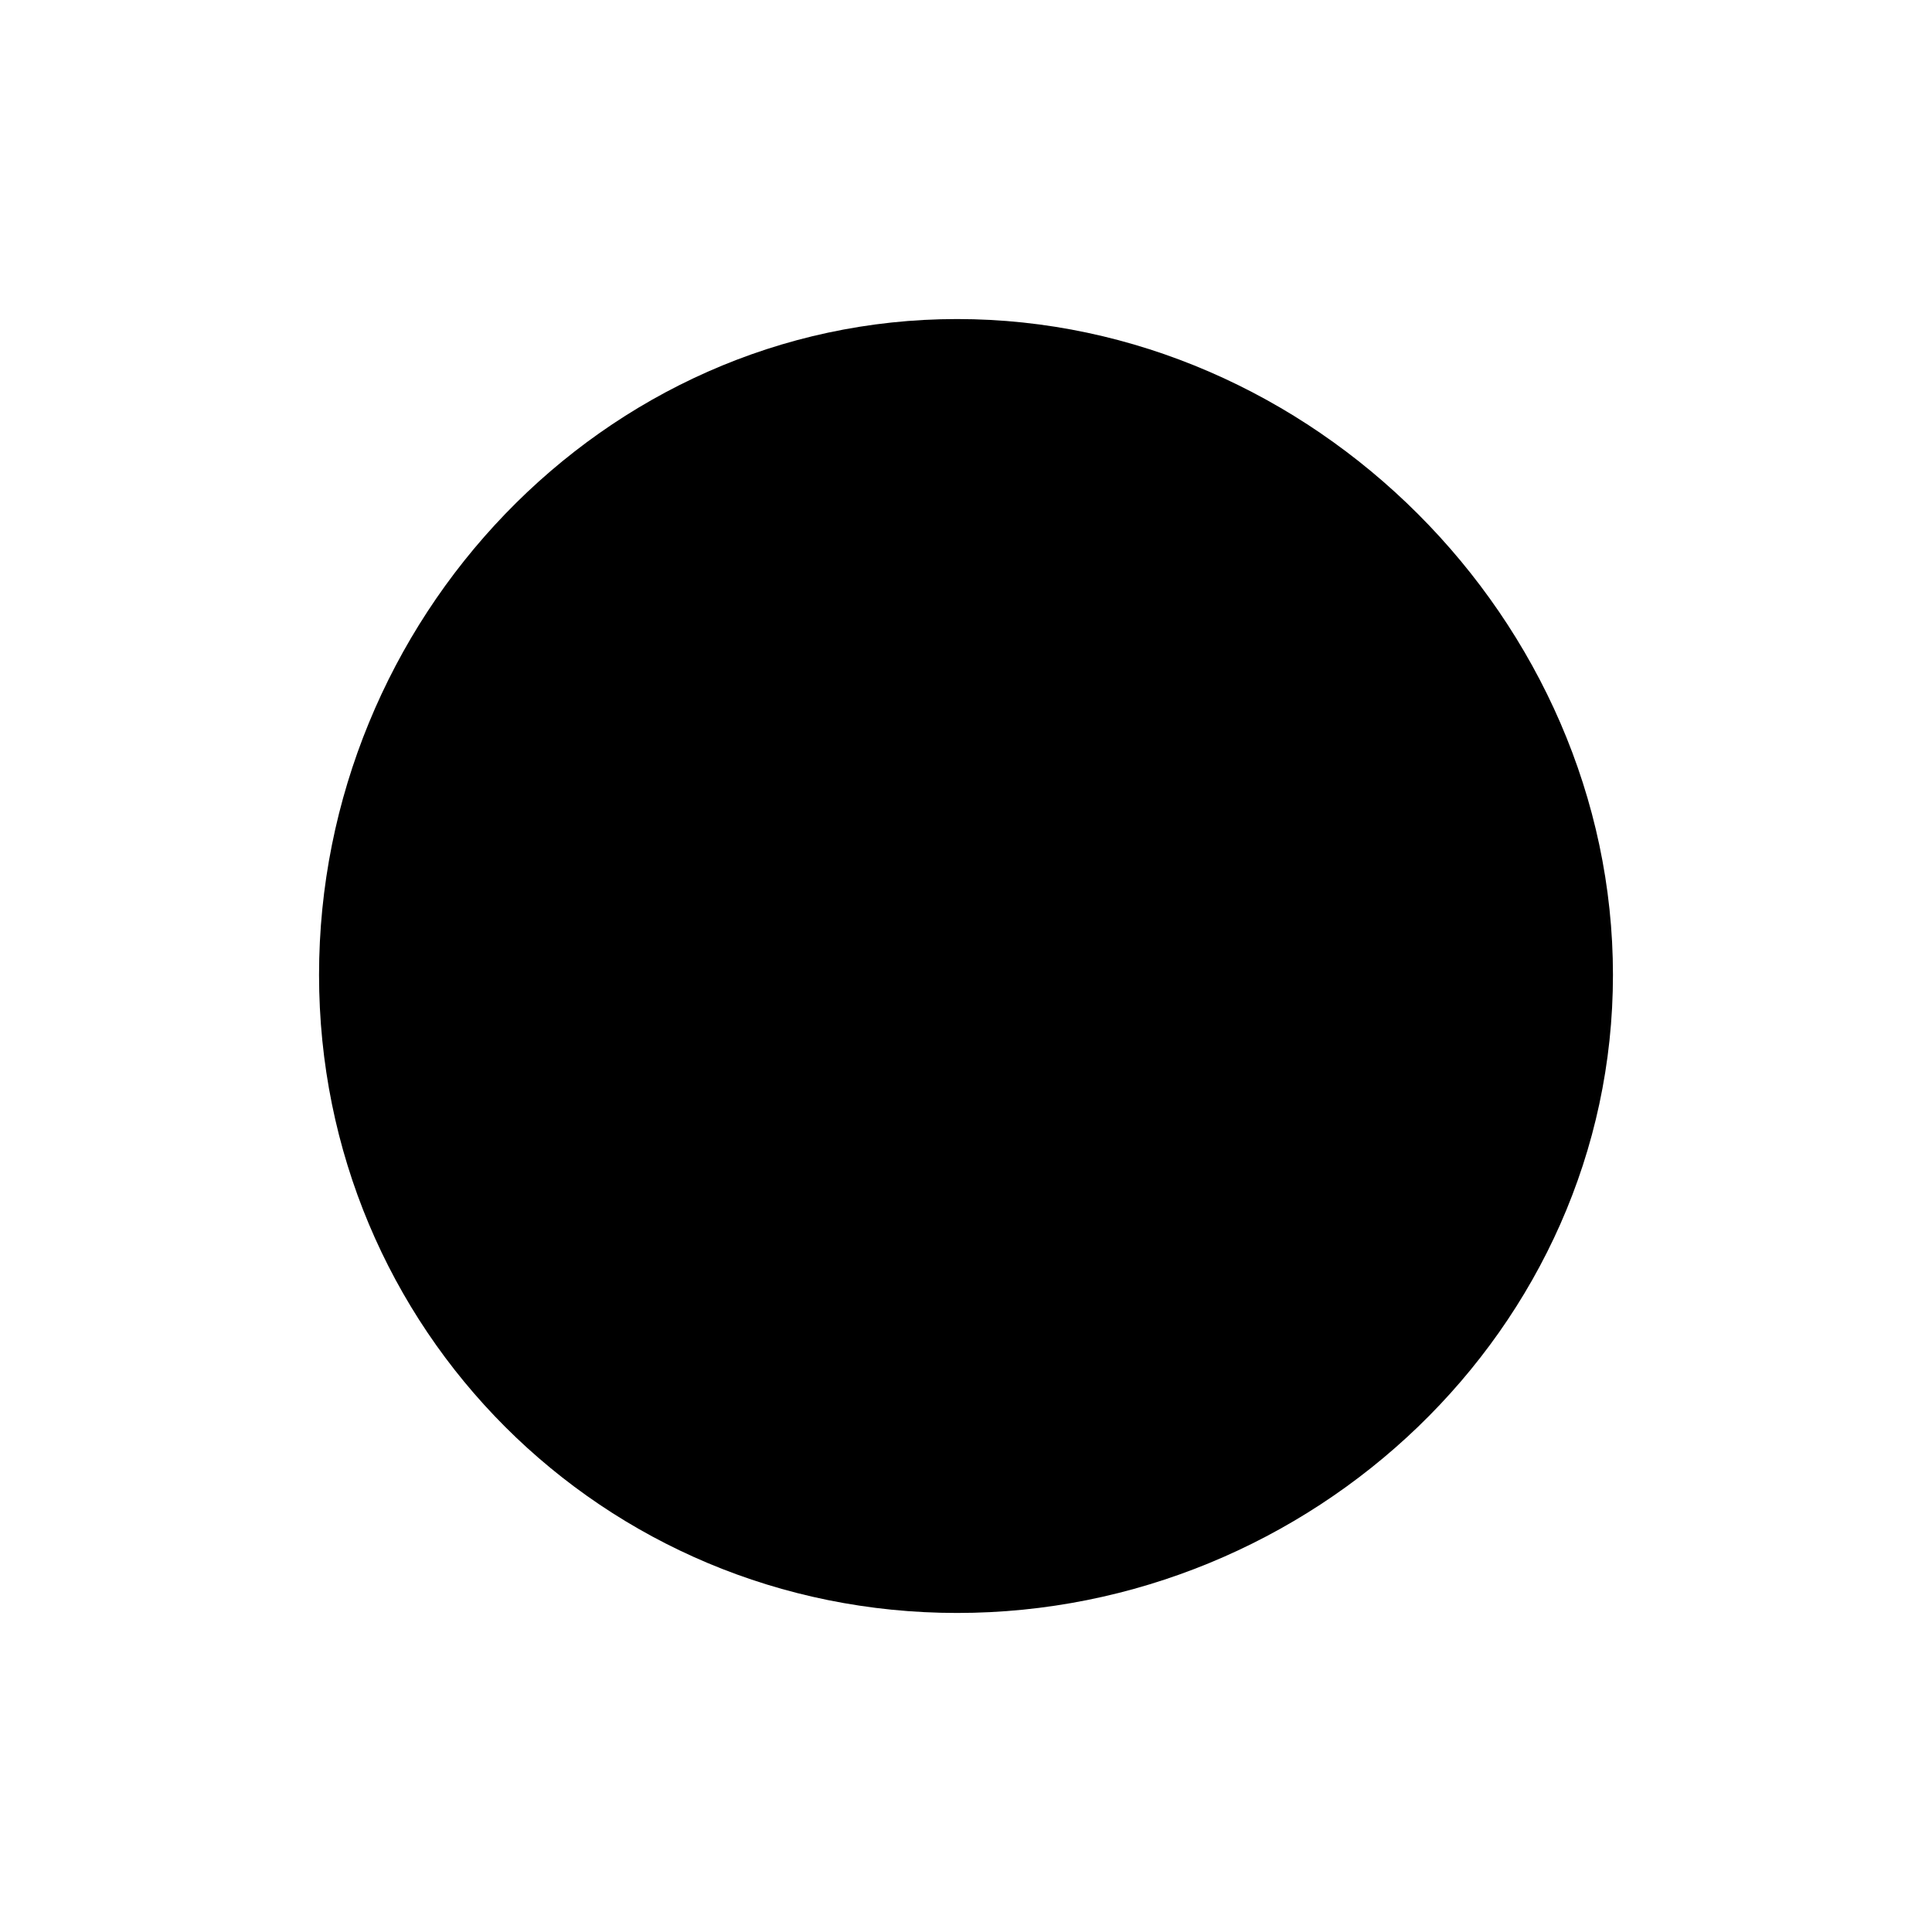
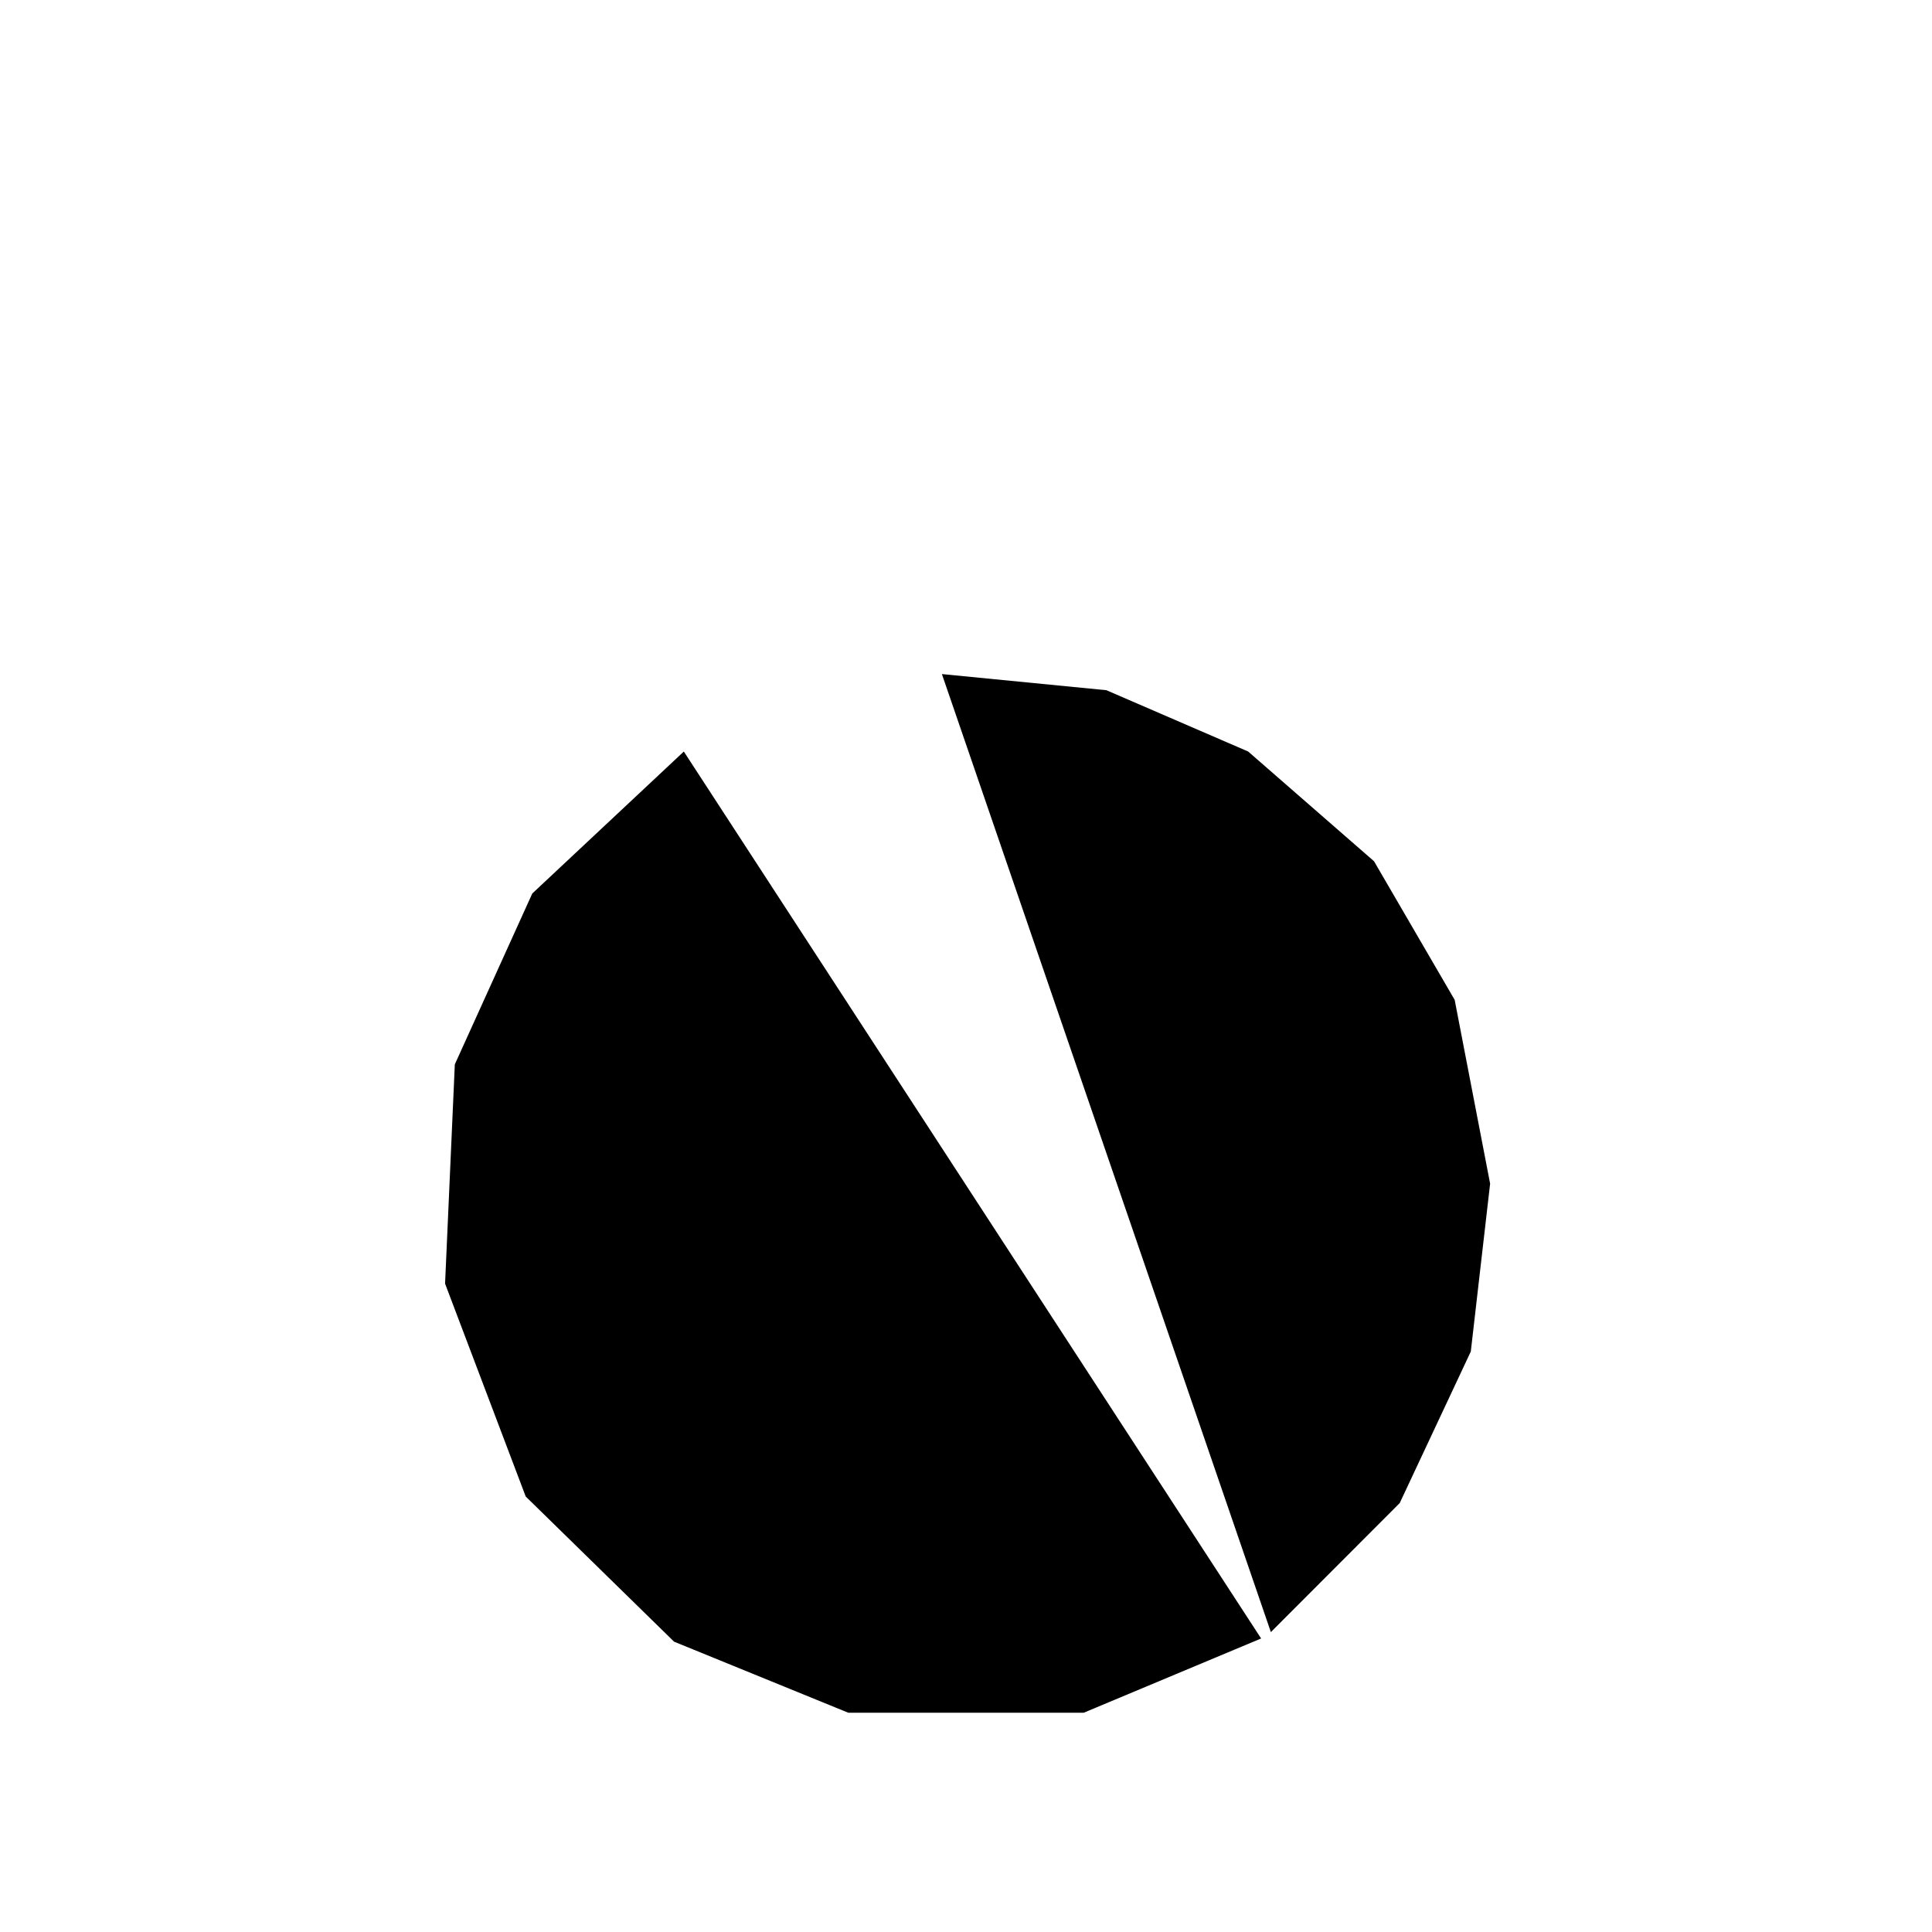
<svg xmlns="http://www.w3.org/2000/svg" viewBox="0 0 109 109">
-   <path id="custom:02299-s1" d="M54,18 C74,18 91,35 91,55 C91,75 74,91 54,91 C34,91 18,75 18,55 C18,35 34,18 54,18" />
-   <path id="custom:02299-s2" d="M54,42 C61,42 67,48 67,55 C67,62 61,67 54,67 C47,67 42,62 42,55 C42,48 47,42 54,42" />
+   <path id="custom:02299-s1" d="M53.14,38.03 L62.42,38.94 L70.42,42.40 L77.52,48.59 L82.07,56.41 L84.07,66.78 L82.98,76.25 L78.97,84.80 L71.70,92.08" />
+   <path id="custom:02299-s2" d="M50.95,38.21 L52.95,38.21" />
+   <path id="custom:02299-s3" d="M49.13,38.40 L50.77,38.40" />
+   <path id="custom:02299-s4" d="M38.58,42.40 L30.03,50.41 L25.66,60.05 L25.11,72.42 L29.66,84.43 L38.03,92.62 L47.86,96.63 L61.14,96.63 L71.15,92.44" />
</svg>
